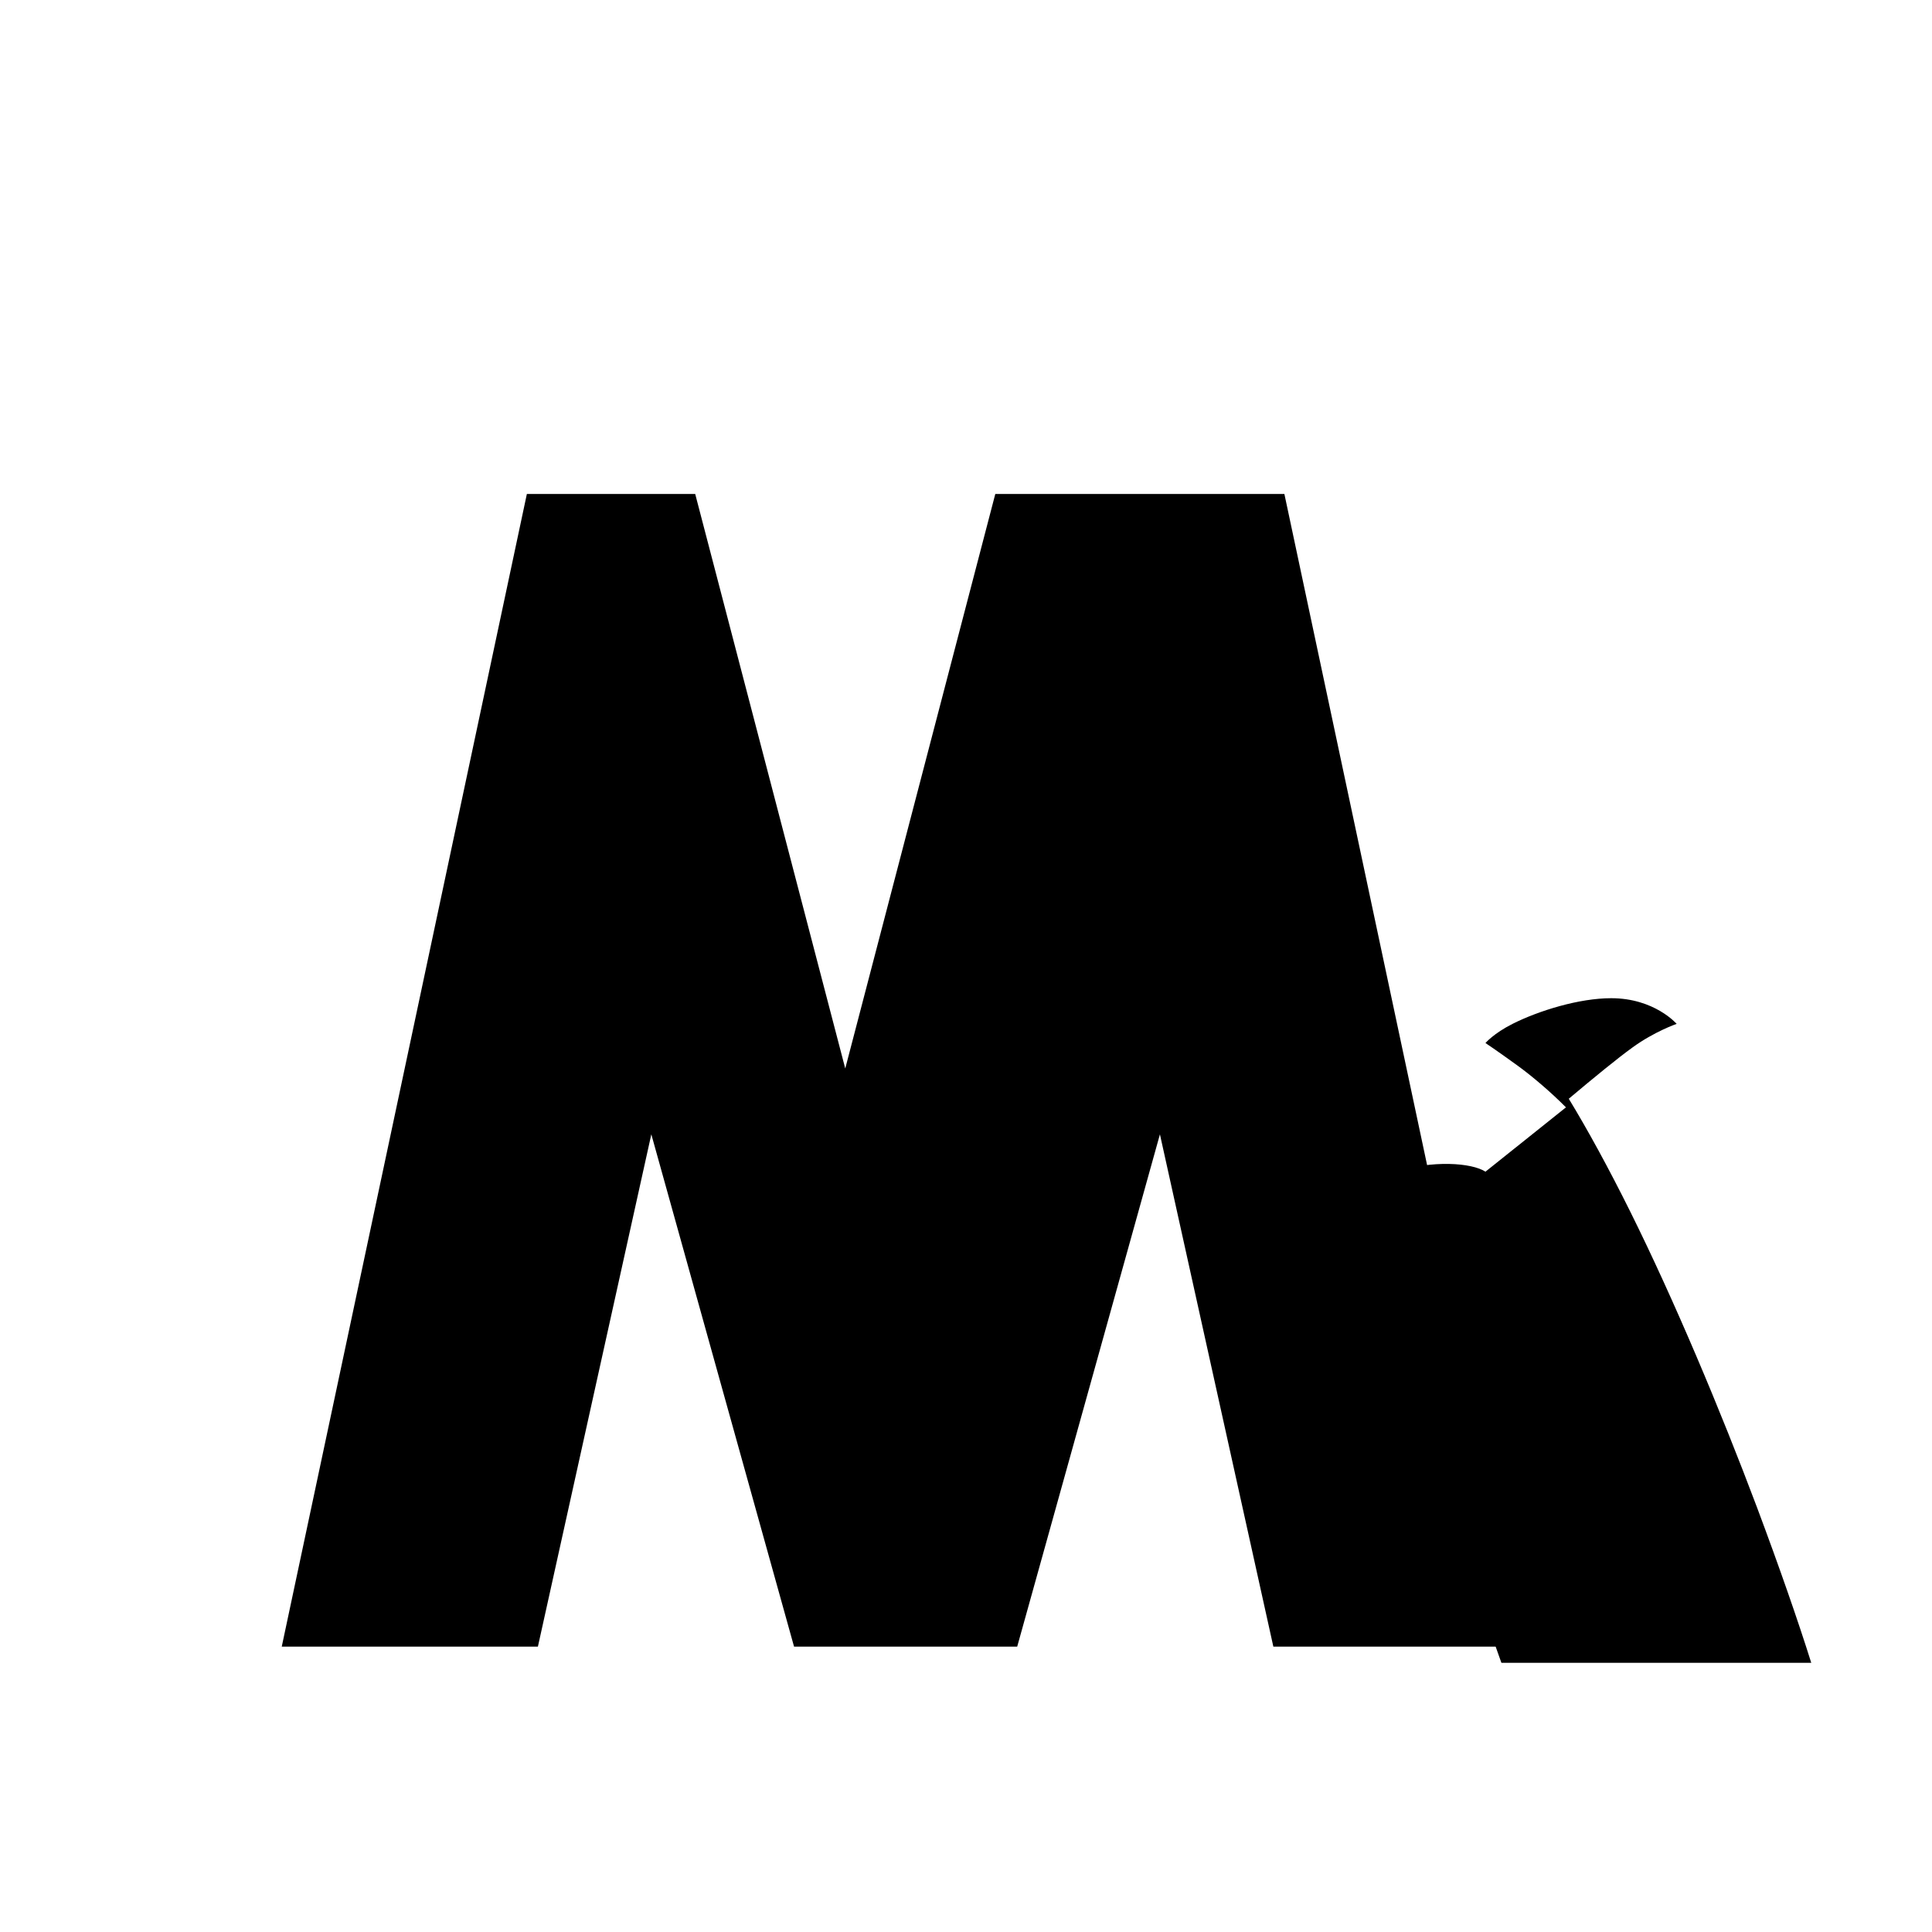
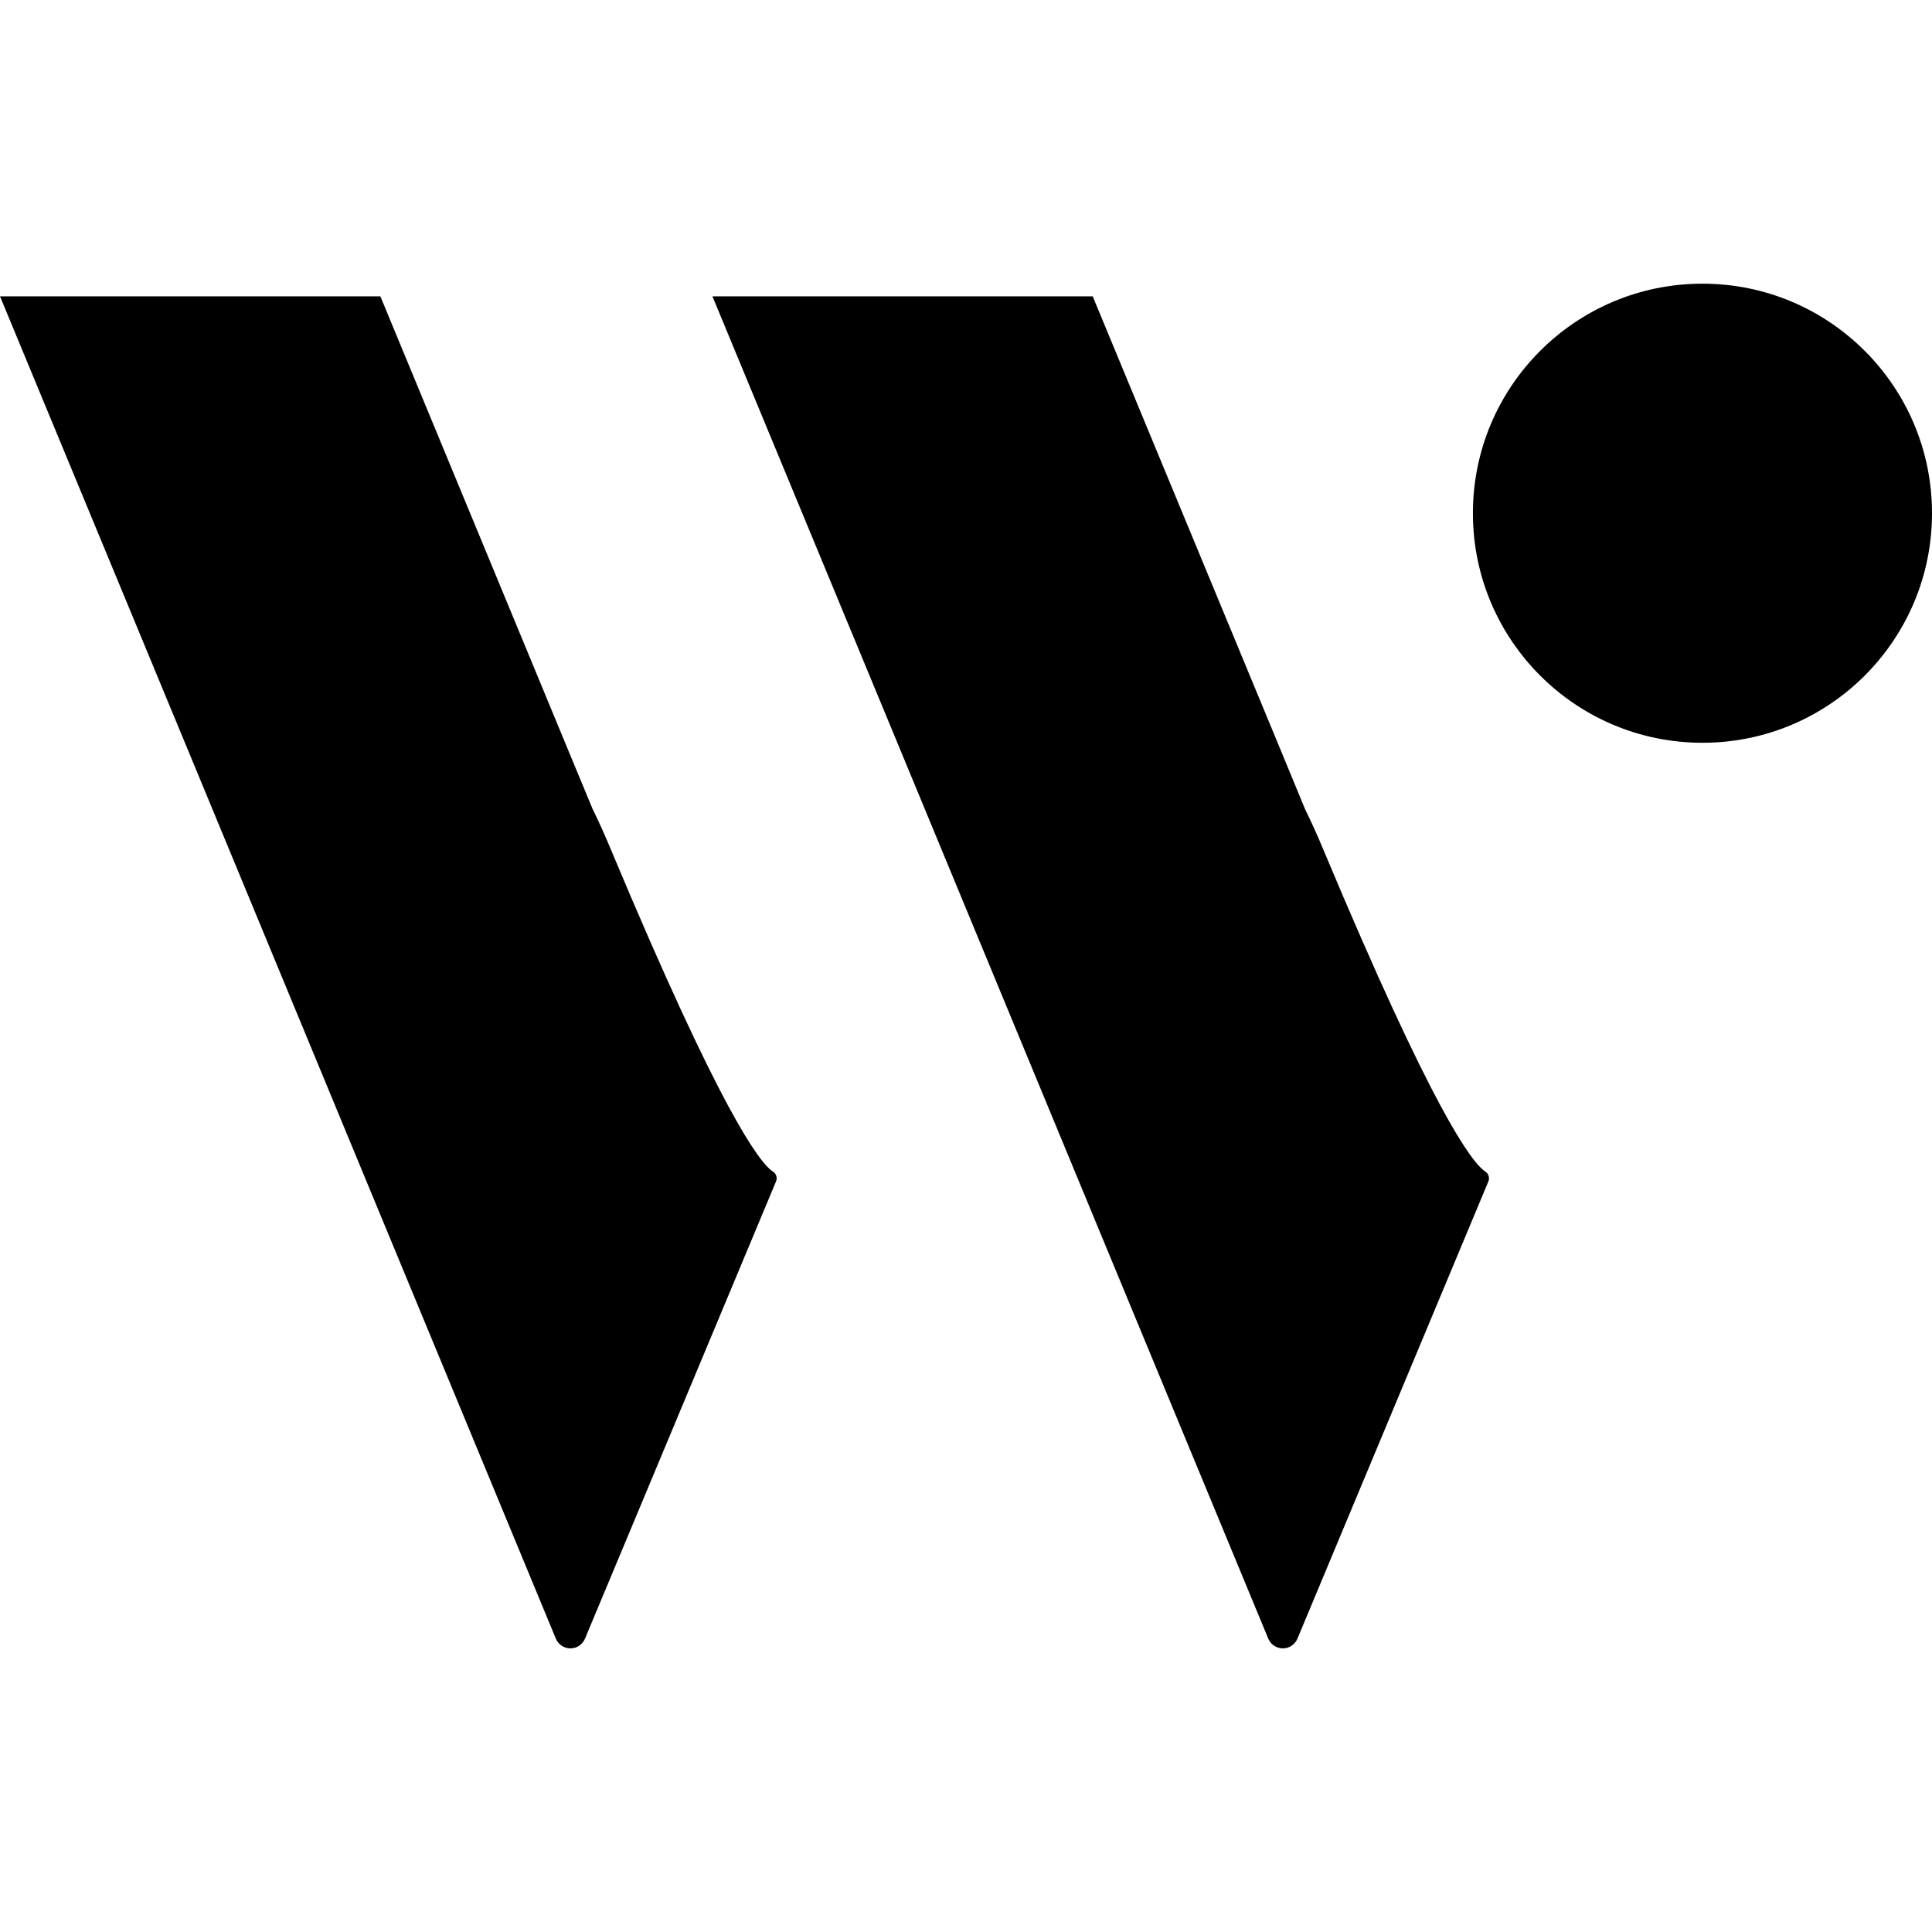
- <svg xmlns="http://www.w3.org/2000/svg" viewBox="0 0 24 24" fill="currentColor">
-   <path d="M18.453 14.555c-.171-.111-.658-.147-1.135.005-.489.155-.867.408-1.024.647.112.219.233.458.362.72.328.663.714 1.515 1.088 2.398.241.57.473 1.146.68 1.702.08.216.156.426.227.629h3.849c-.163-.519-.395-1.186-.674-1.931-.45-1.197-1.028-2.574-1.573-3.671-.27-.544-.532-1.022-.765-1.405.309-.26.607-.504.79-.636.275-.2.55-.294.55-.294s-.275-.319-.813-.319c-.399 0-.899.155-1.224.318-.238.12-.338.239-.338.239s.141.093.405.285c.16.116.397.314.595.514zM6.545 6.136L3.5 20.455h3.182l1.409-6.364 1.773 6.364h2.772l1.773-6.364 1.409 6.364h3.182L15.955 6.136h-3.591L10.5 13.273 8.636 6.136z" />
+ <svg xmlns="http://www.w3.org/2000/svg" role="img" viewBox="0 0 24 24" fill="currentColor">
+   <path d="M18.453 14.555c-.171-.111-.658-.764-2.006-3.982a9.192 9.192 0 0 0-.237-.526l-.274-.664-2.362-5.702H8.85l2.362 5.702 2.362 5.706 2.181 5.267a.196.196 0 0 0 .362 0l2.373-5.682a.1.1 0 0 0-.037-.119zm-8.85 0c-.171-.111-.658-.764-2.006-3.982a8.971 8.971 0 0 0-.236-.525l-.276-.665-2.36-5.702H0l2.362 5.702 2.362 5.706 2.181 5.267a.196.196 0 0 0 .362 0l2.374-5.682a.098.098 0 0 0-.038-.119ZM24 6.375a2.851 2.851 0 0 1-2.851 2.852 2.851 2.851 0 0 1-2.852-2.852 2.851 2.851 0 0 1 2.852-2.851A2.851 2.851 0 0 1 24 6.375Z" />
</svg>
